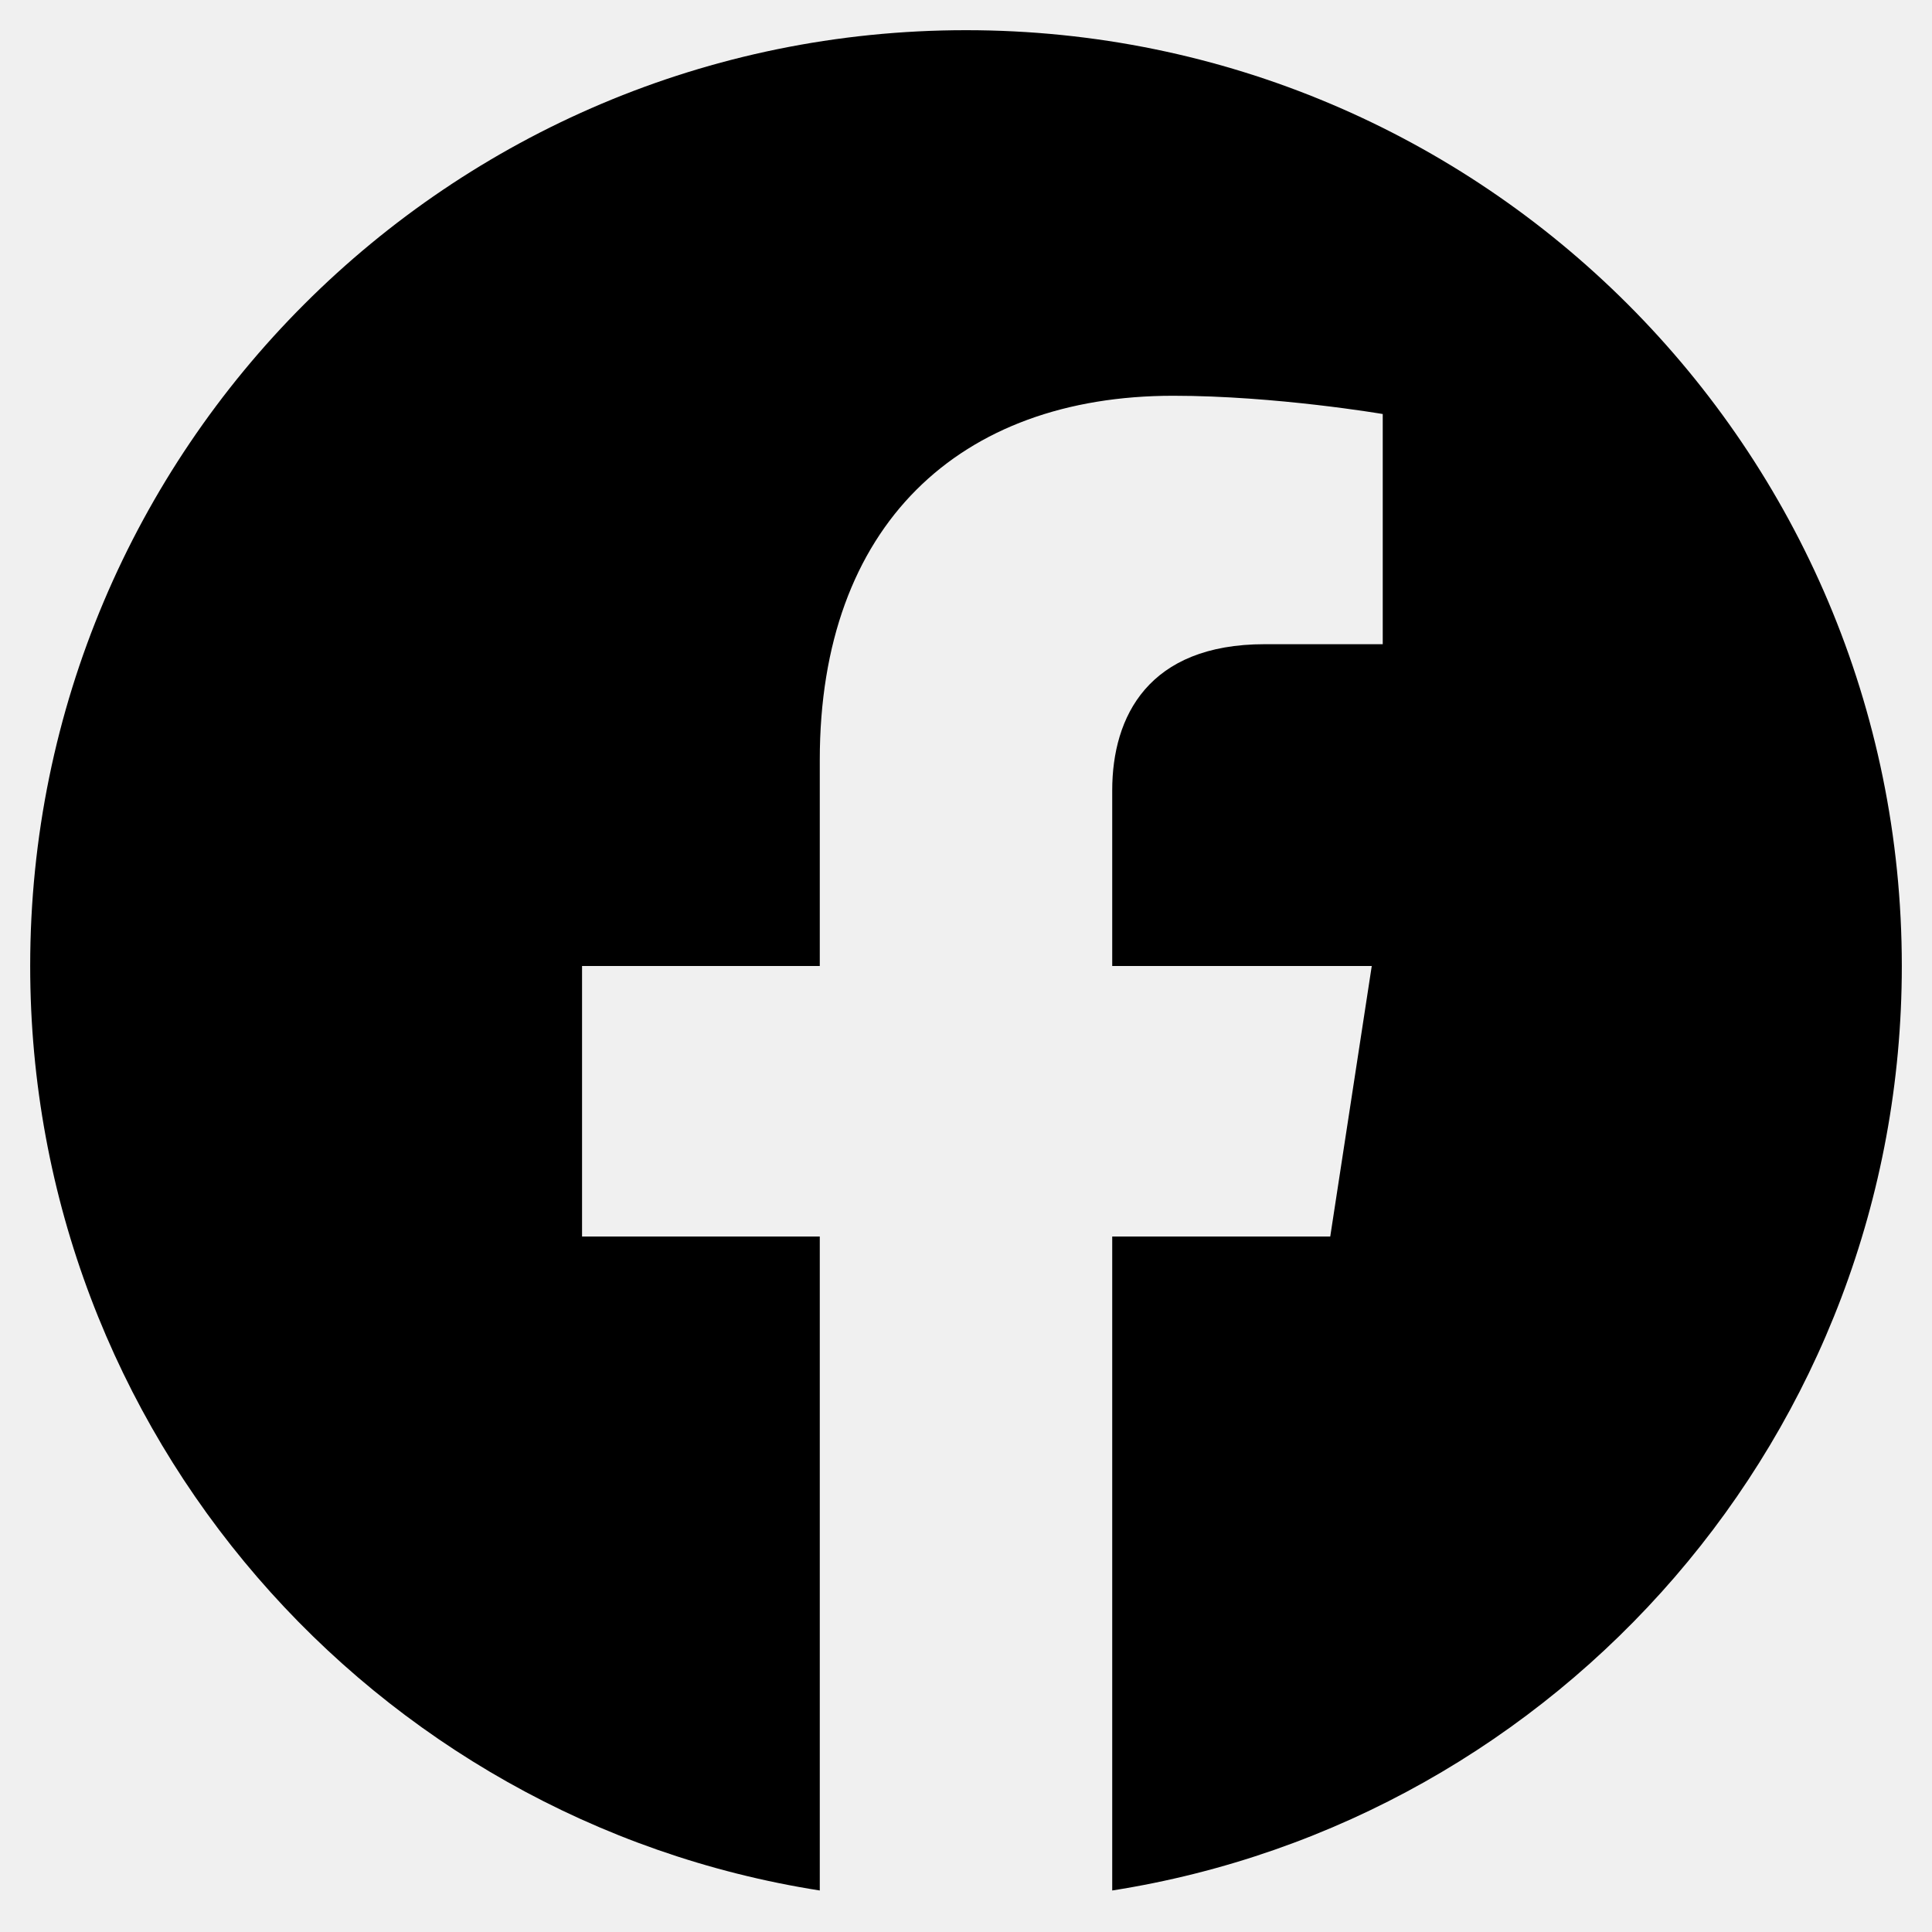
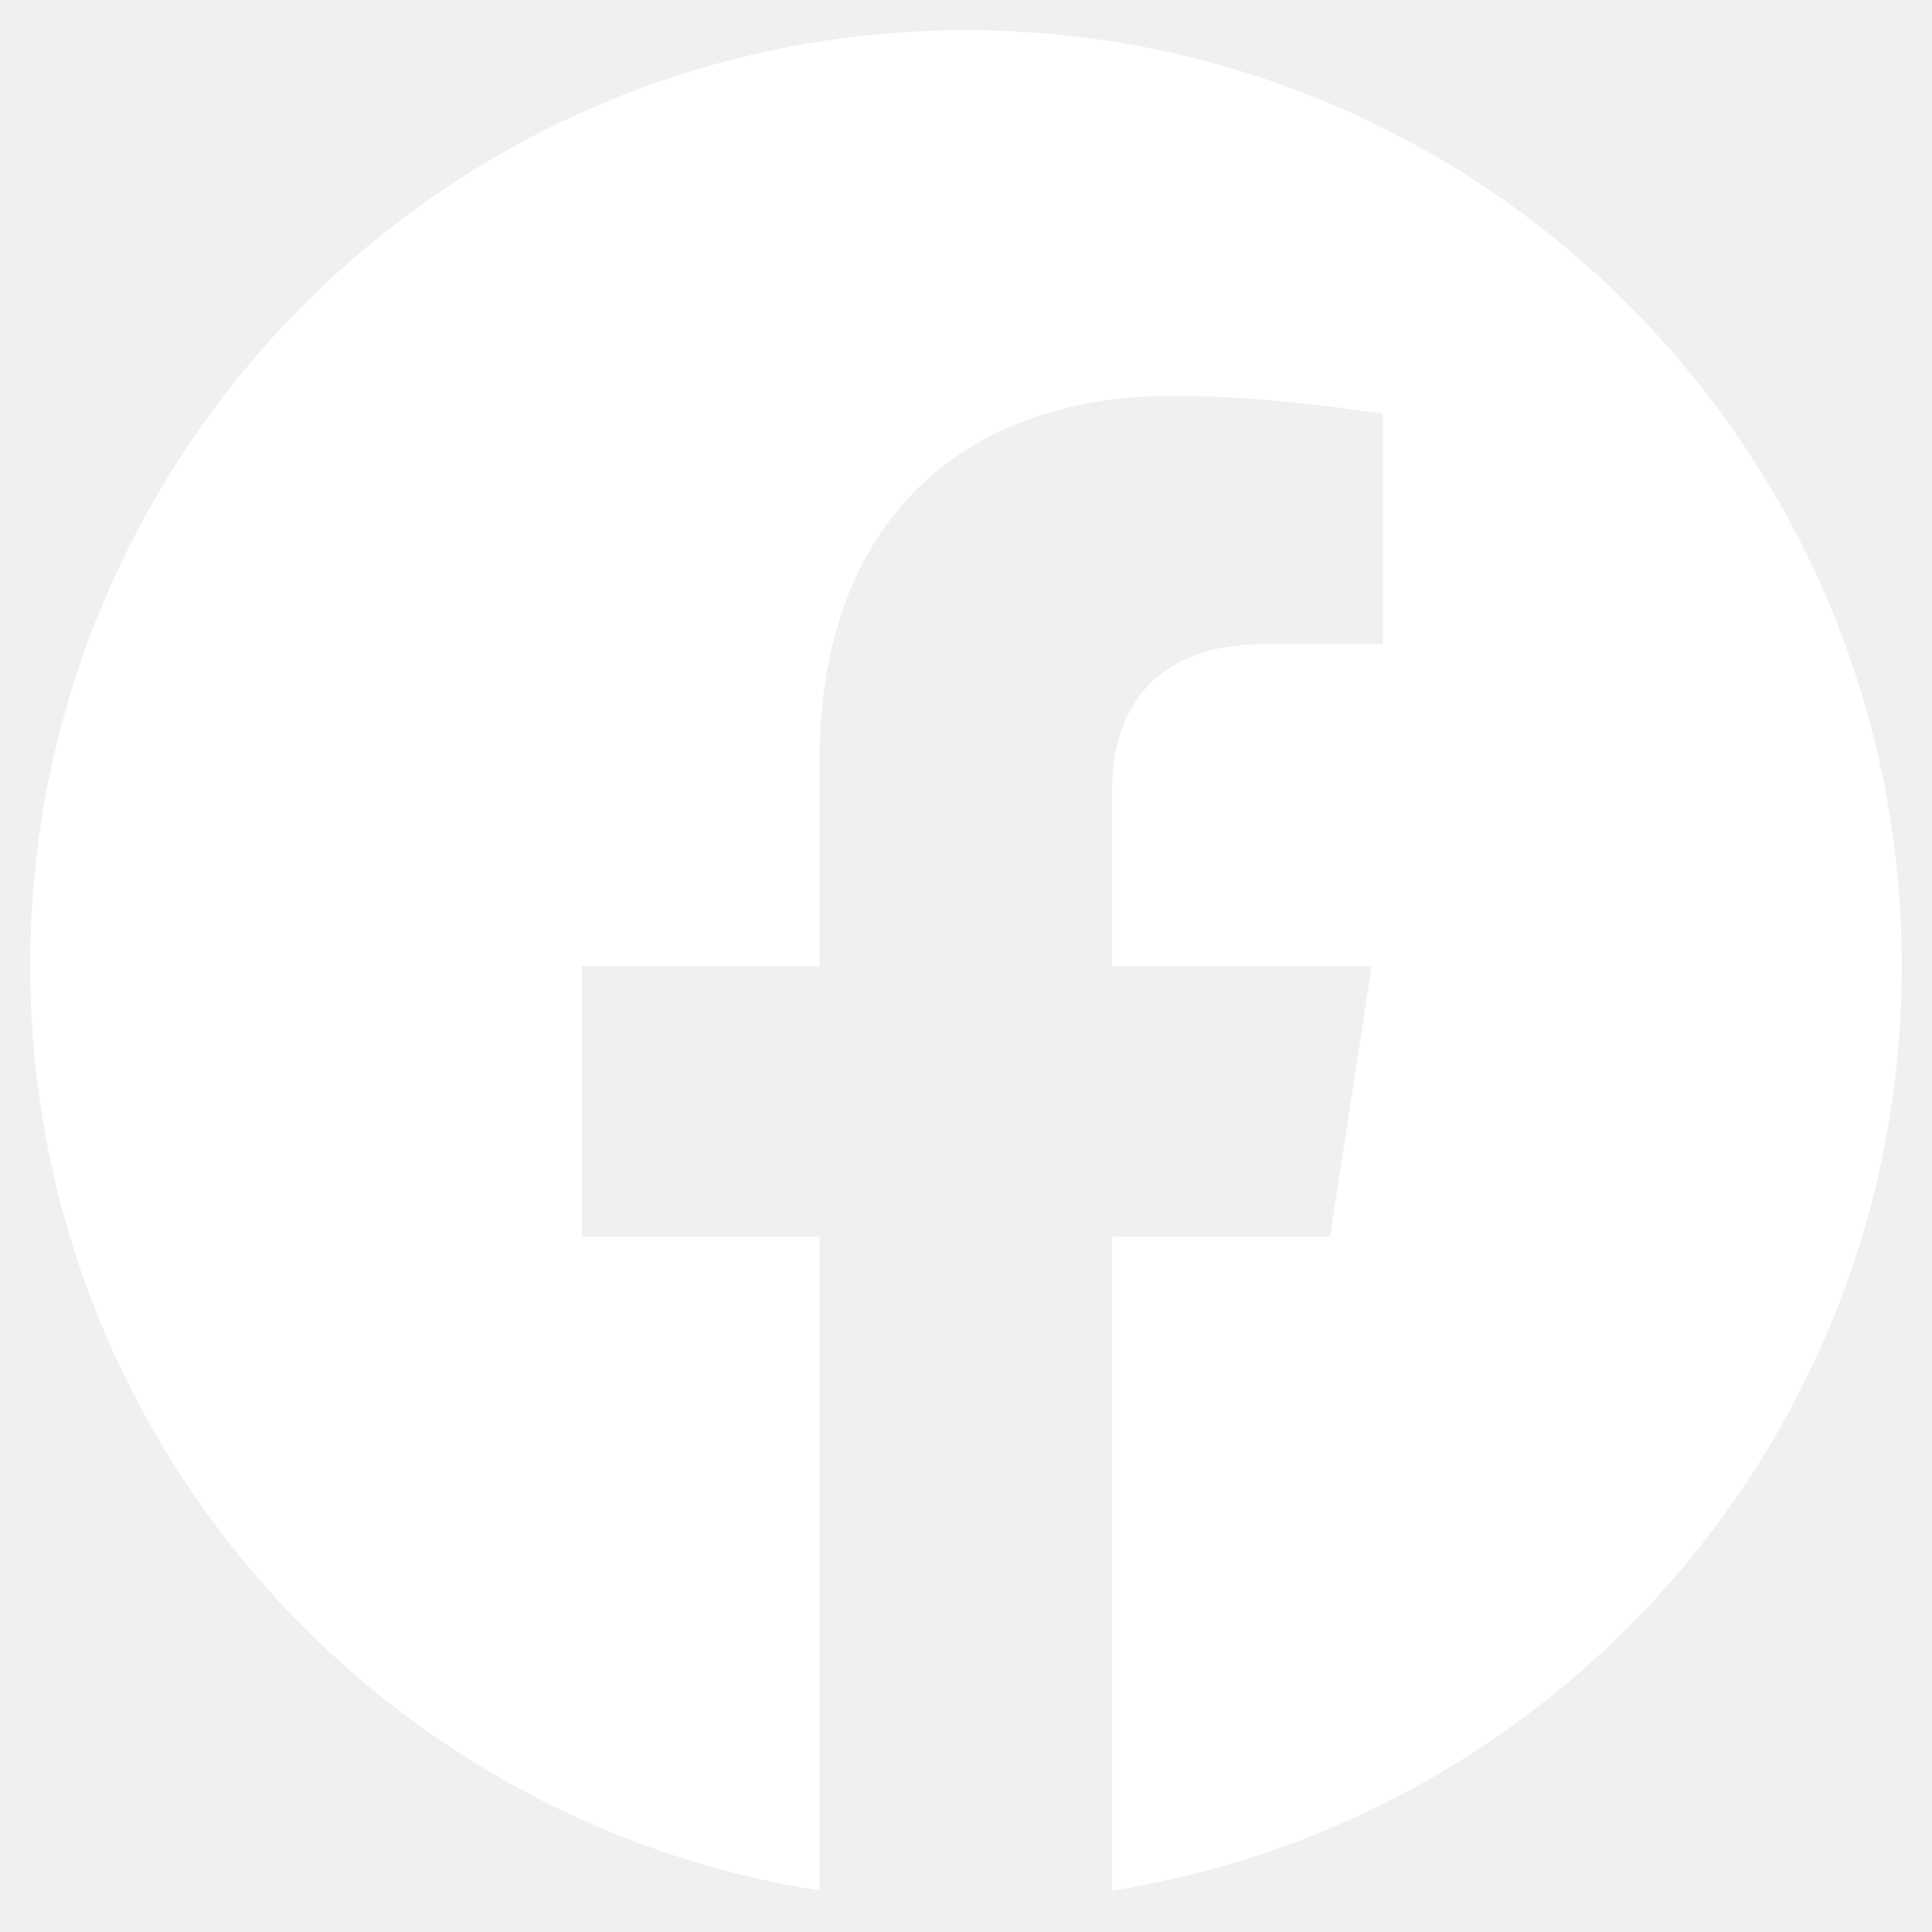
- <svg xmlns="http://www.w3.org/2000/svg" aria-hidden="true" focusable="false" data-prefix="fab" data-icon="facebook" class="svg-inline--fa fa-facebook fa-w-16" role="img" viewBox="0 0 512 512">
-   <path fill="currentColor" d="M504 256C504 119 393 8 256 8S8 119 8 256c0 123.78 90.69 226.38 209.25 245V327.69h-63V256h63v-54.64c0-62.15 37-96.48 93.67-96.48 27.14 0 55.52 4.84 55.52 4.84v61h-31.28c-30.8 0-40.41 19.12-40.41 38.73V256h68.78l-11 71.69h-57.78V501C413.31 482.38 504 379.78 504 256z" />
+ <svg xmlns="http://www.w3.org/2000/svg" version="1.1" id="Layer_1" focusable="false" x="0px" y="0px" viewBox="0 0 512 512" style="enable-background:new 0 0 512 512;" xml:space="preserve">
+   <style type="text/css">
+ 	.st0{fill:#FFFFFF;}
+ </style>
+   <path class="st0" d="M504,256C504,119,393,8,256,8S8,119,8,256c0,123.8,90.7,226.4,209.2,245V327.7h-63V256h63v-54.6  c0-62.2,37-96.5,93.7-96.5c27.1,0,55.5,4.8,55.5,4.8v61h-31.3c-30.8,0-40.4,19.1-40.4,38.7V256h68.8l-11,71.7h-57.8V501  C413.3,482.4,504,379.8,504,256z" />
</svg>
